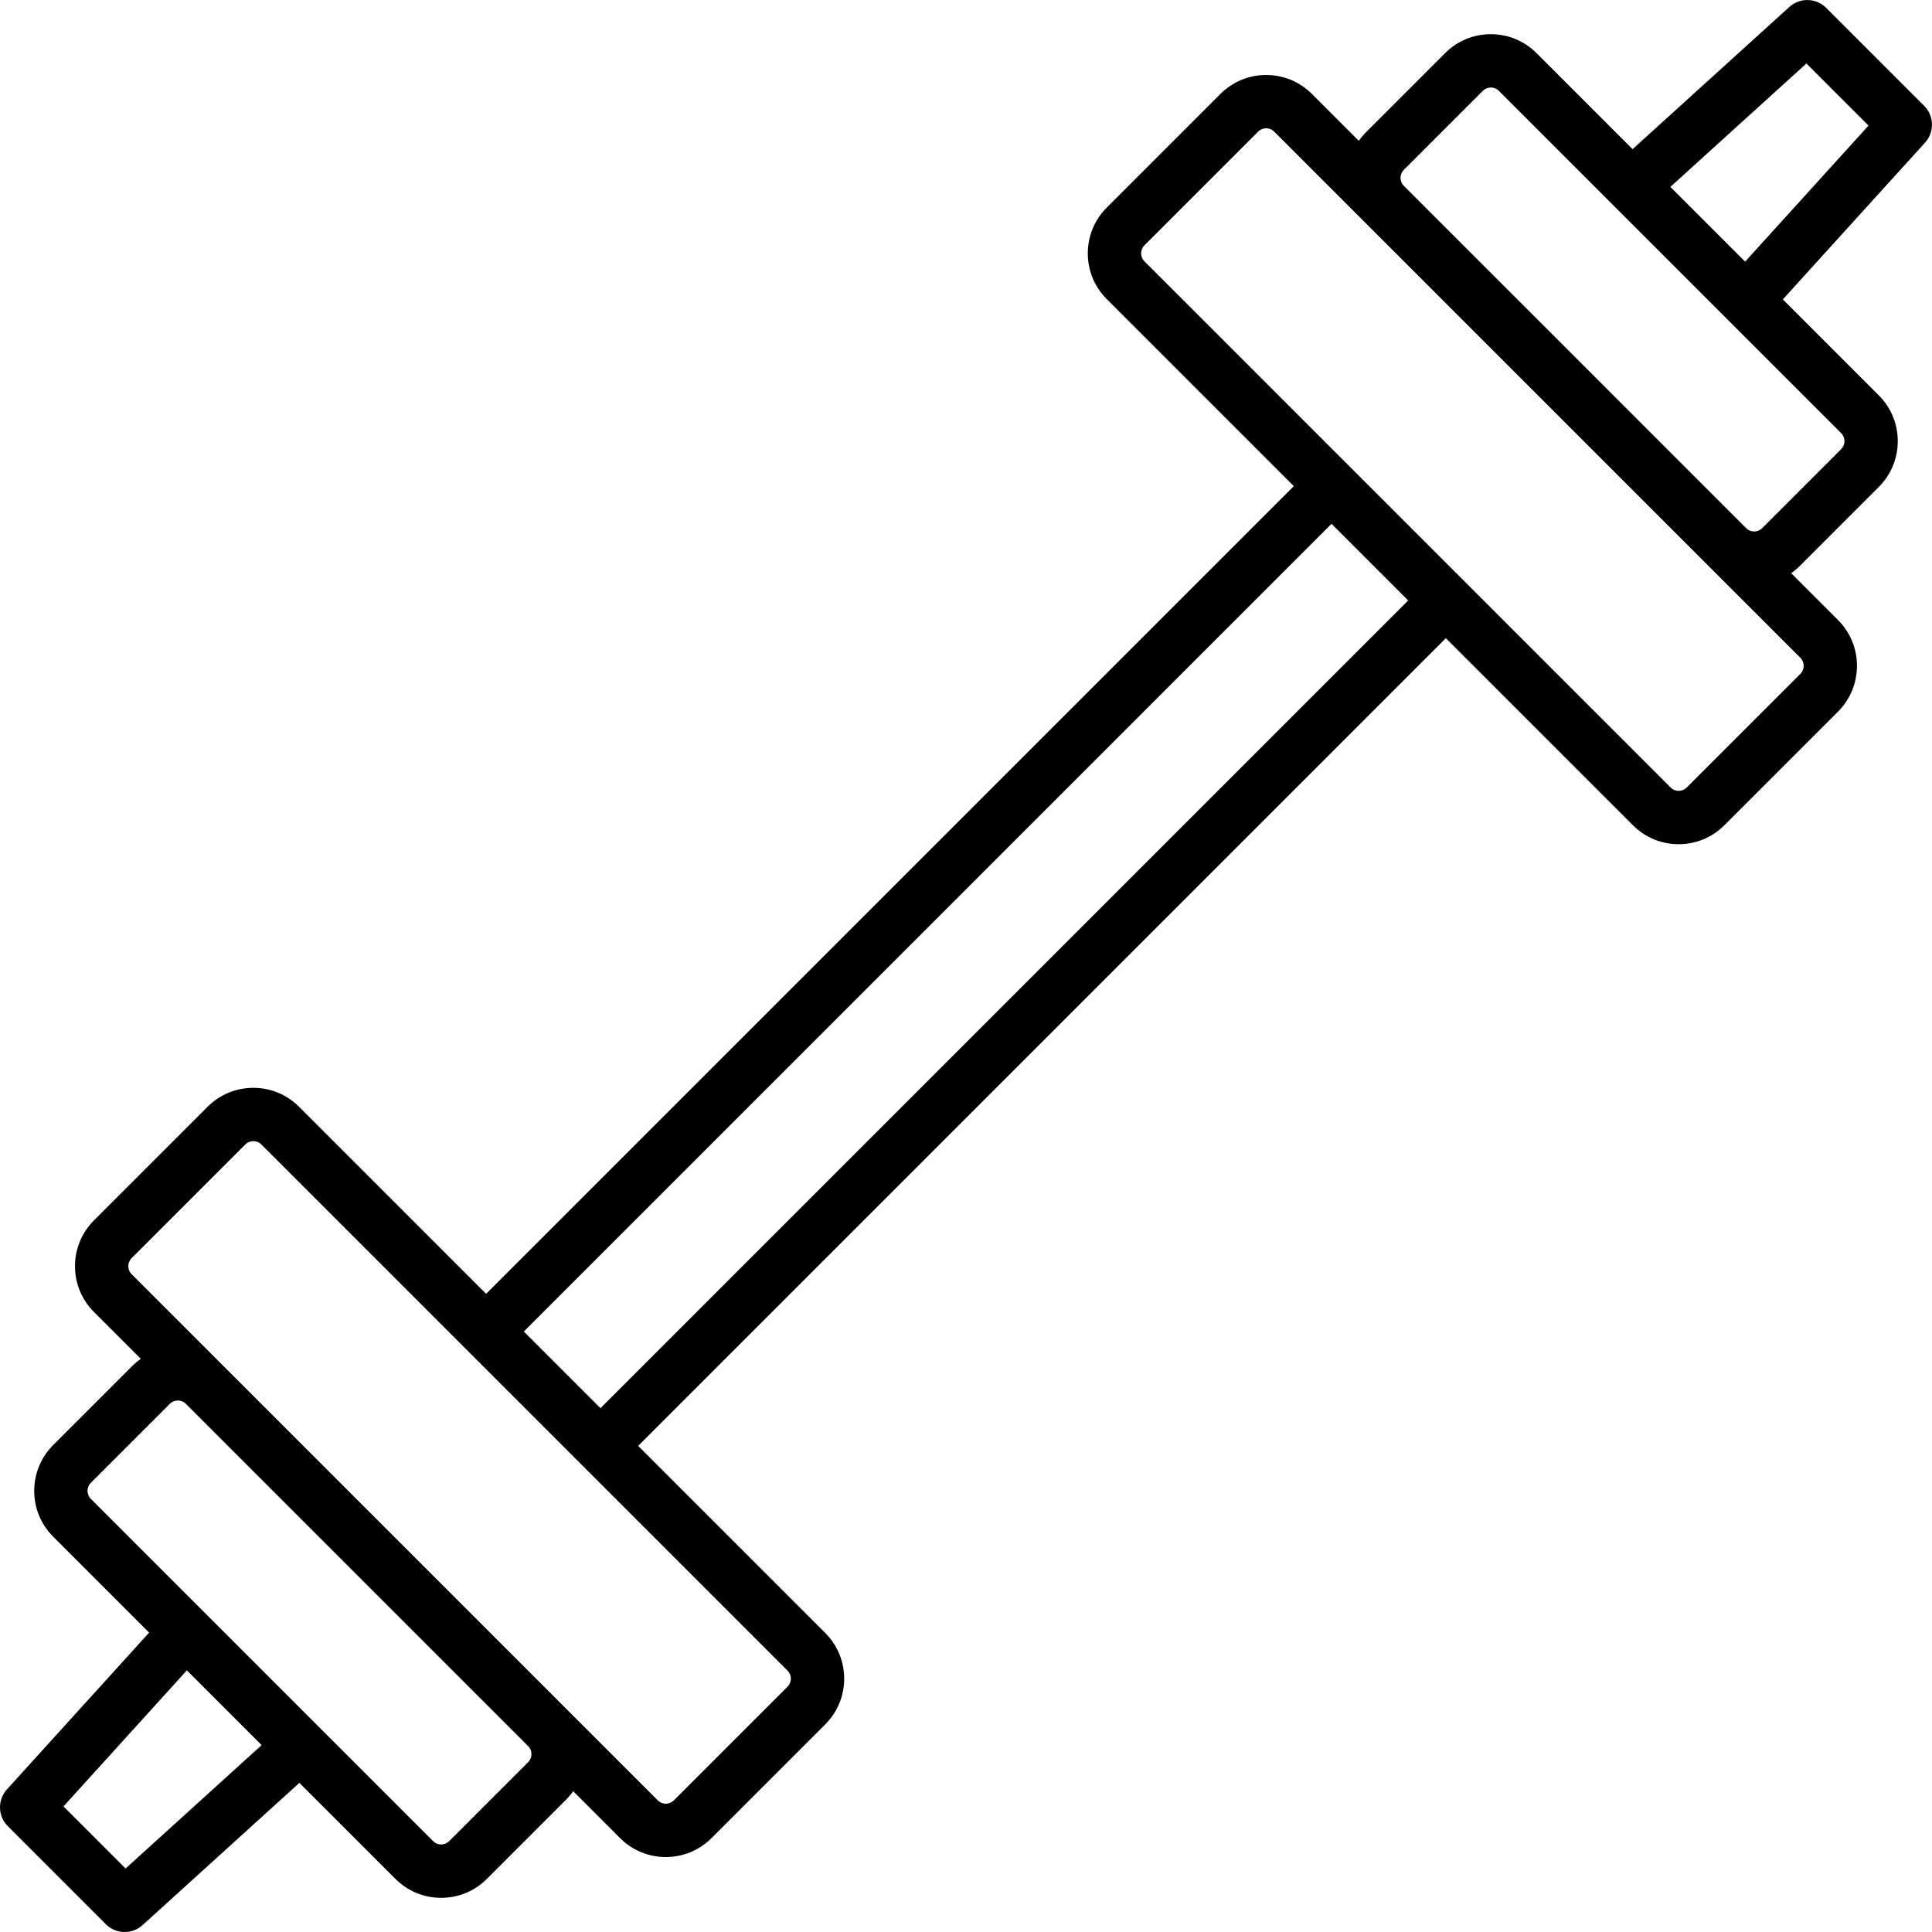
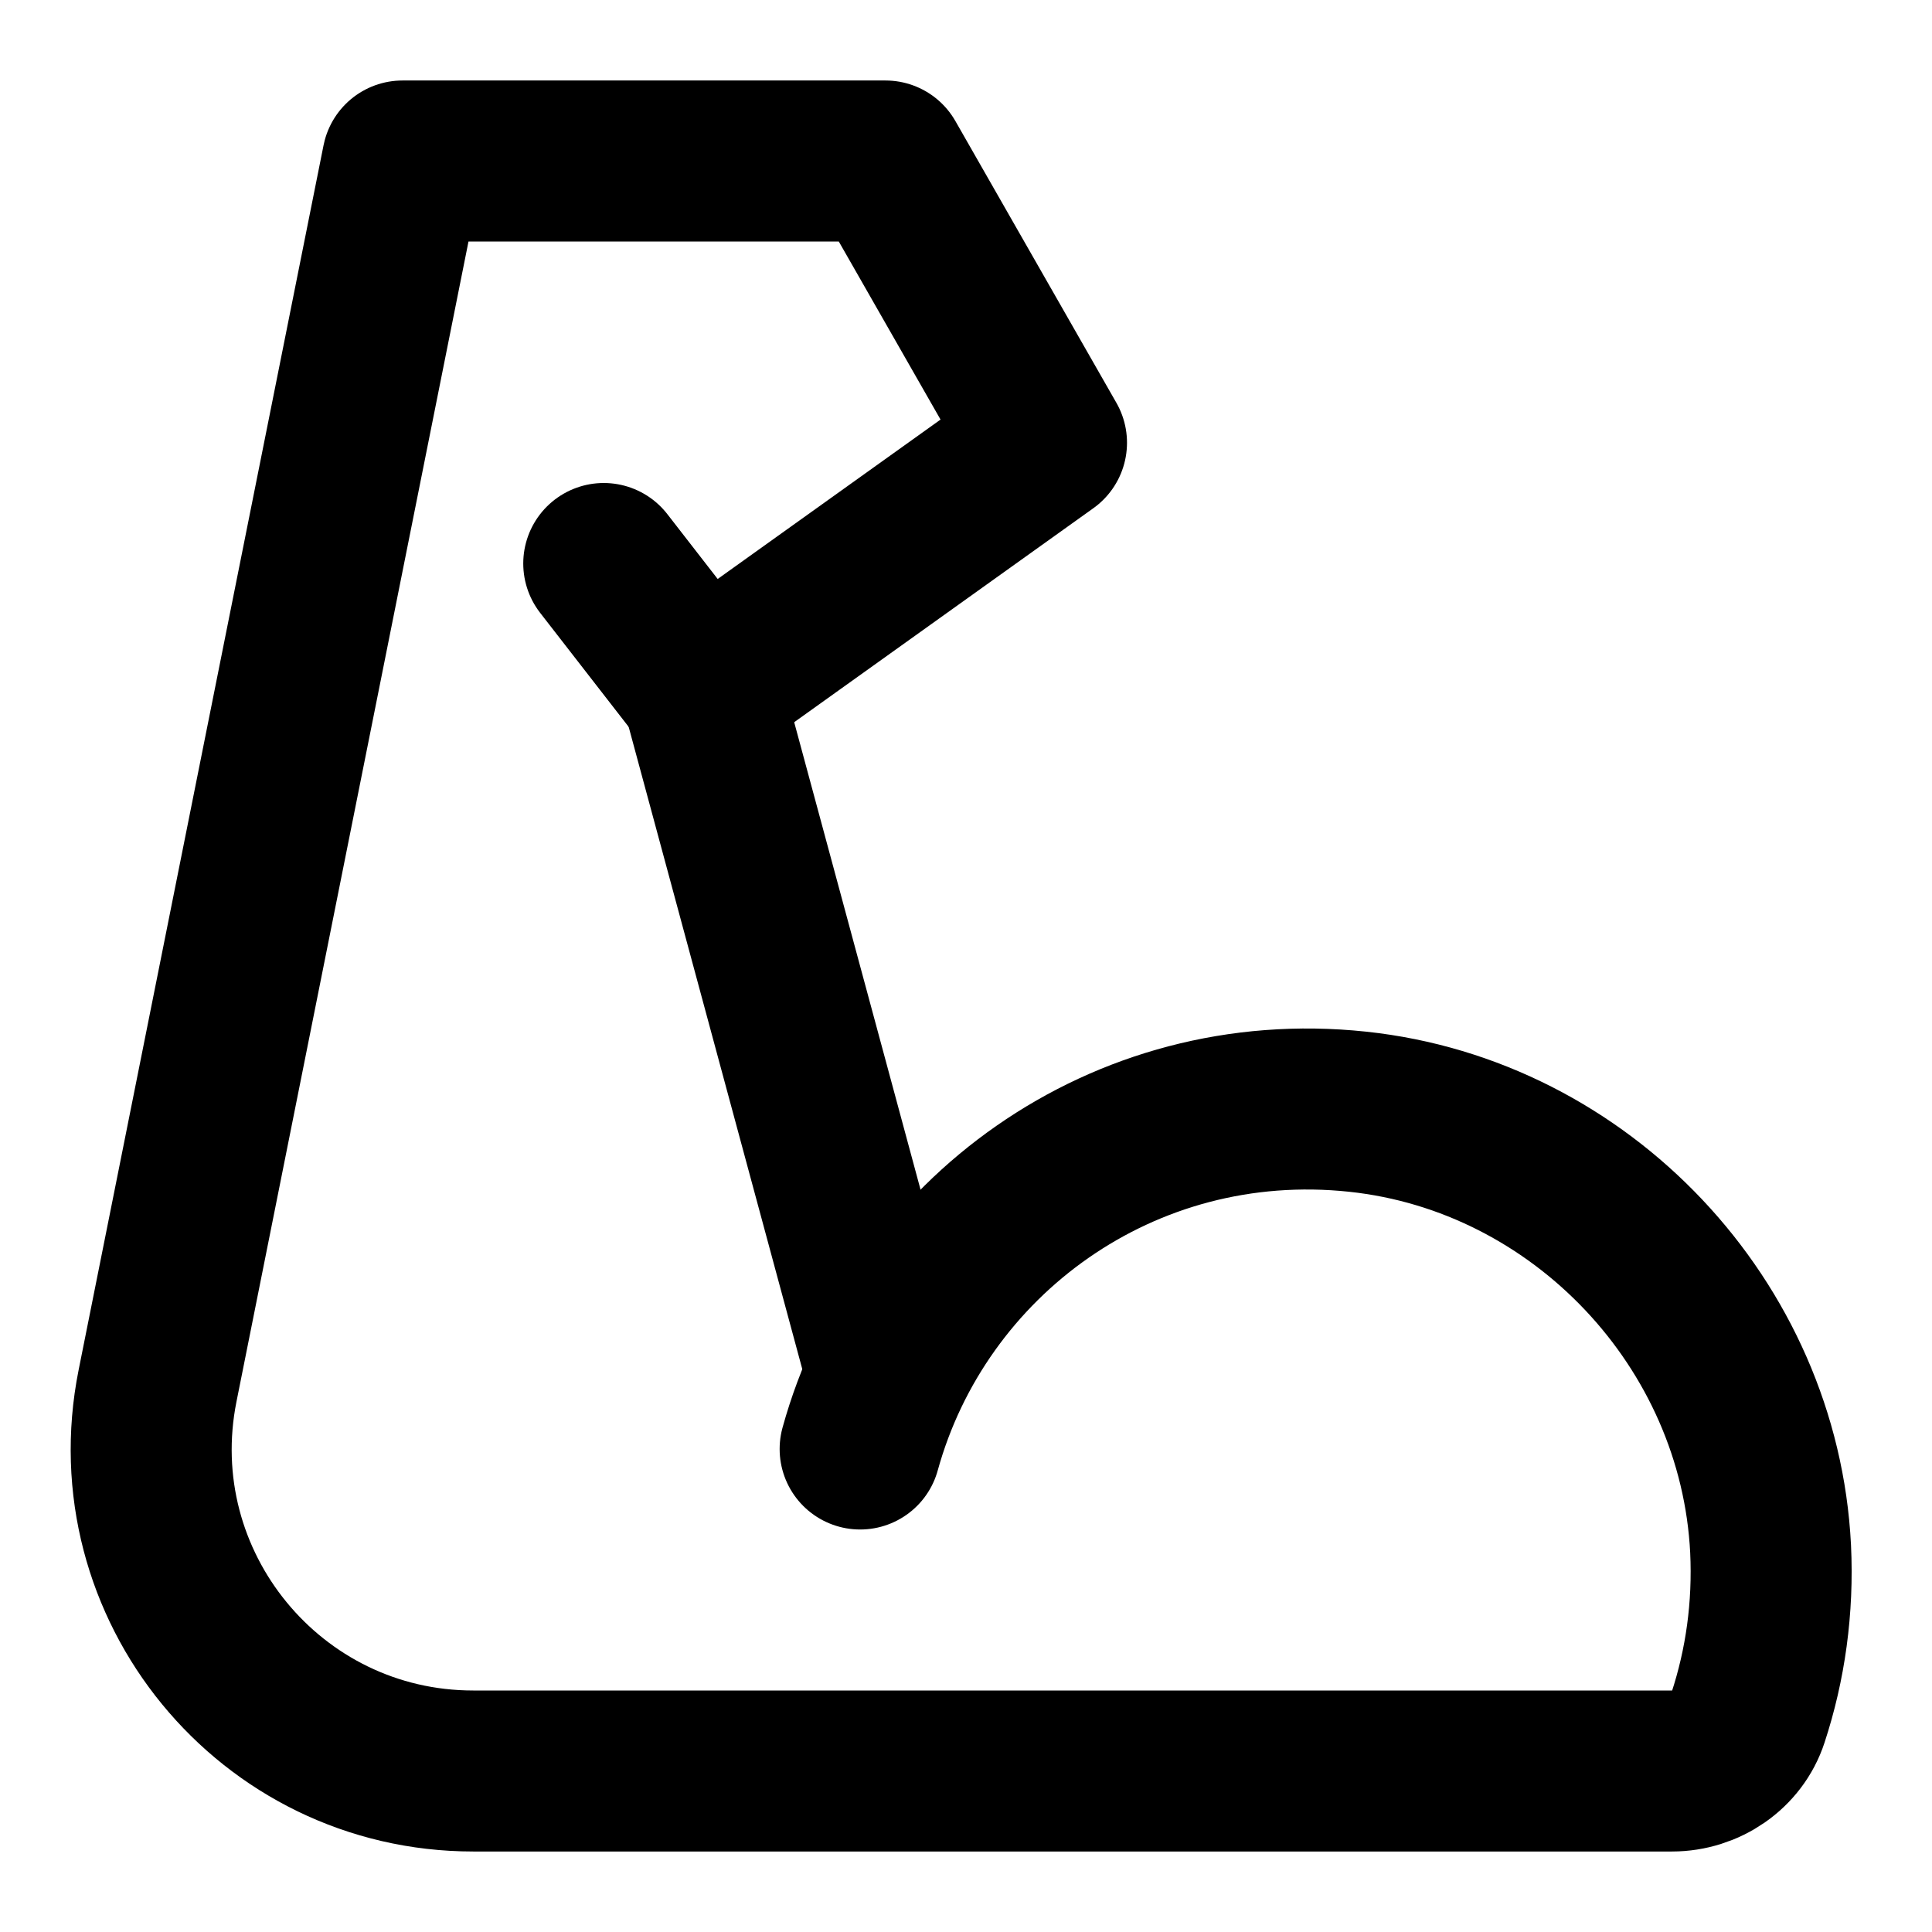
- <svg xmlns="http://www.w3.org/2000/svg" fill="#000000" height="800px" width="800px" version="1.1" id="Capa_1" viewBox="0 0 181.115 181.115" xml:space="preserve">
-   <path d="M11.688,181.115c-0.641,0-1.281-0.245-1.768-0.732l-9.188-9.188c-0.943-0.943-0.979-2.459-0.084-3.447l13.332-14.699  l-9.001-9.001c-2.364-2.364-2.364-6.21,0-8.574l7.404-7.404c0.255-0.255,0.527-0.484,0.816-0.687l-4.397-4.397  c-2.363-2.364-2.363-6.209-0.001-8.573l10.66-10.659c1.146-1.146,2.668-1.776,4.287-1.776s3.142,0.631,4.287,1.776l17.536,17.536  l75.716-75.716l-17.536-17.536c-1.146-1.145-1.776-2.667-1.776-4.287s0.631-3.142,1.776-4.287l10.659-10.659  c1.146-1.146,2.668-1.776,4.287-1.776c1.618,0,3.141,0.63,4.286,1.775l4.398,4.399c0.201-0.288,0.43-0.562,0.686-0.818l7.404-7.404  c1.146-1.146,2.668-1.776,4.287-1.776s3.143,0.631,4.287,1.777l9.001,9l14.699-13.332c0.988-0.895,2.506-0.859,3.447,0.084  l9.188,9.188c0.943,0.943,0.979,2.459,0.084,3.447l-13.332,14.699l9.001,9.001c2.364,2.364,2.364,6.21,0,8.574l-7.404,7.404  c-0.255,0.255-0.527,0.484-0.816,0.687l4.397,4.397c2.363,2.364,2.363,6.209,0.001,8.573l-10.66,10.659  c-1.146,1.146-2.668,1.776-4.287,1.776s-3.142-0.631-4.287-1.776l-17.536-17.536l-75.716,75.716l17.536,17.536  c1.146,1.145,1.776,2.667,1.776,4.287s-0.631,3.142-1.776,4.287l-10.659,10.659c-1.146,1.146-2.668,1.776-4.287,1.776  c-1.618,0-3.141-0.63-4.286-1.775l-4.398-4.399c-0.201,0.288-0.43,0.562-0.686,0.818l-7.404,7.404  c-1.146,1.146-2.668,1.776-4.287,1.776s-3.143-0.631-4.287-1.777l-9.001-9l-14.699,13.332  C12.891,180.9,12.289,181.115,11.688,181.115z M5.951,169.342l5.821,5.821l12.755-11.568l-7.008-7.008L5.951,169.342z   M16.671,131.292c-0.164,0-0.48,0.04-0.752,0.311l-7.404,7.404c-0.414,0.415-0.414,1.089,0,1.503l32.09,32.089  c0.271,0.271,0.587,0.312,0.751,0.312s0.48-0.041,0.752-0.312l7.404-7.405c0.411-0.412,0.414-1.083,0.006-1.497l-32.096-32.096  C17.15,131.332,16.835,131.292,16.671,131.292z M42.103,149.214l19.563,19.563c0.271,0.271,0.587,0.311,0.751,0.311  c0.165,0,0.481-0.041,0.752-0.312l10.659-10.659c0.271-0.271,0.312-0.587,0.312-0.751s-0.041-0.48-0.312-0.751L24.5,107.287  c-0.271-0.271-0.587-0.311-0.751-0.311c-0.165,0-0.481,0.041-0.752,0.312l-10.659,10.659c-0.414,0.414-0.414,1.088,0.001,1.503  L42.103,149.214z M49.107,124.823l7.185,7.185l75.716-75.716l-7.185-7.185L49.107,124.823z M118.698,12.027  c-0.165,0-0.481,0.041-0.752,0.312l-10.659,10.659c-0.271,0.271-0.312,0.587-0.312,0.751s0.041,0.48,0.312,0.751l49.328,49.328  c0.271,0.271,0.587,0.311,0.751,0.311c0.165,0,0.481-0.041,0.752-0.312l10.659-10.659c0.414-0.414,0.414-1.088-0.001-1.503  l-49.327-49.328C119.179,12.068,118.862,12.027,118.698,12.027z M142.547,28.365l21.146,21.146c0.271,0.271,0.587,0.312,0.751,0.312  s0.48-0.041,0.752-0.312l7.404-7.404c0.414-0.415,0.414-1.089,0-1.503l-32.09-32.089c-0.271-0.271-0.587-0.312-0.751-0.312  s-0.48,0.041-0.752,0.312l-7.404,7.405c-0.411,0.412-0.414,1.083-0.006,1.497L142.547,28.365z M156.588,17.52l7.008,7.008  l11.568-12.755l-5.821-5.821L156.588,17.52z" />
+ <svg xmlns="http://www.w3.org/2000/svg" width="800px" height="800px" viewBox="0 0 48 48" fill="none">
+   <path d="M21.37 36C22.82 30.75 27.89 27 33.73 27.62C39.29 28.21 43.71 32.9 43.99 38.48C44.06 39.95 43.86 41.36 43.43 42.67C43.17 43.47 42.39 44 41.54 44H11.758C6.71 44 2.924 39.381 3.914 34.431L10 4H22L26 11L17.43 17.13L15 14" stroke="#000000" stroke-width="4" stroke-miterlimit="2" stroke-linecap="round" stroke-linejoin="round" />
+   <path d="M17.44 17.13L22 34" stroke="#000000" stroke-width="4" stroke-miterlimit="2" stroke-linecap="round" stroke-linejoin="round" />
</svg>
